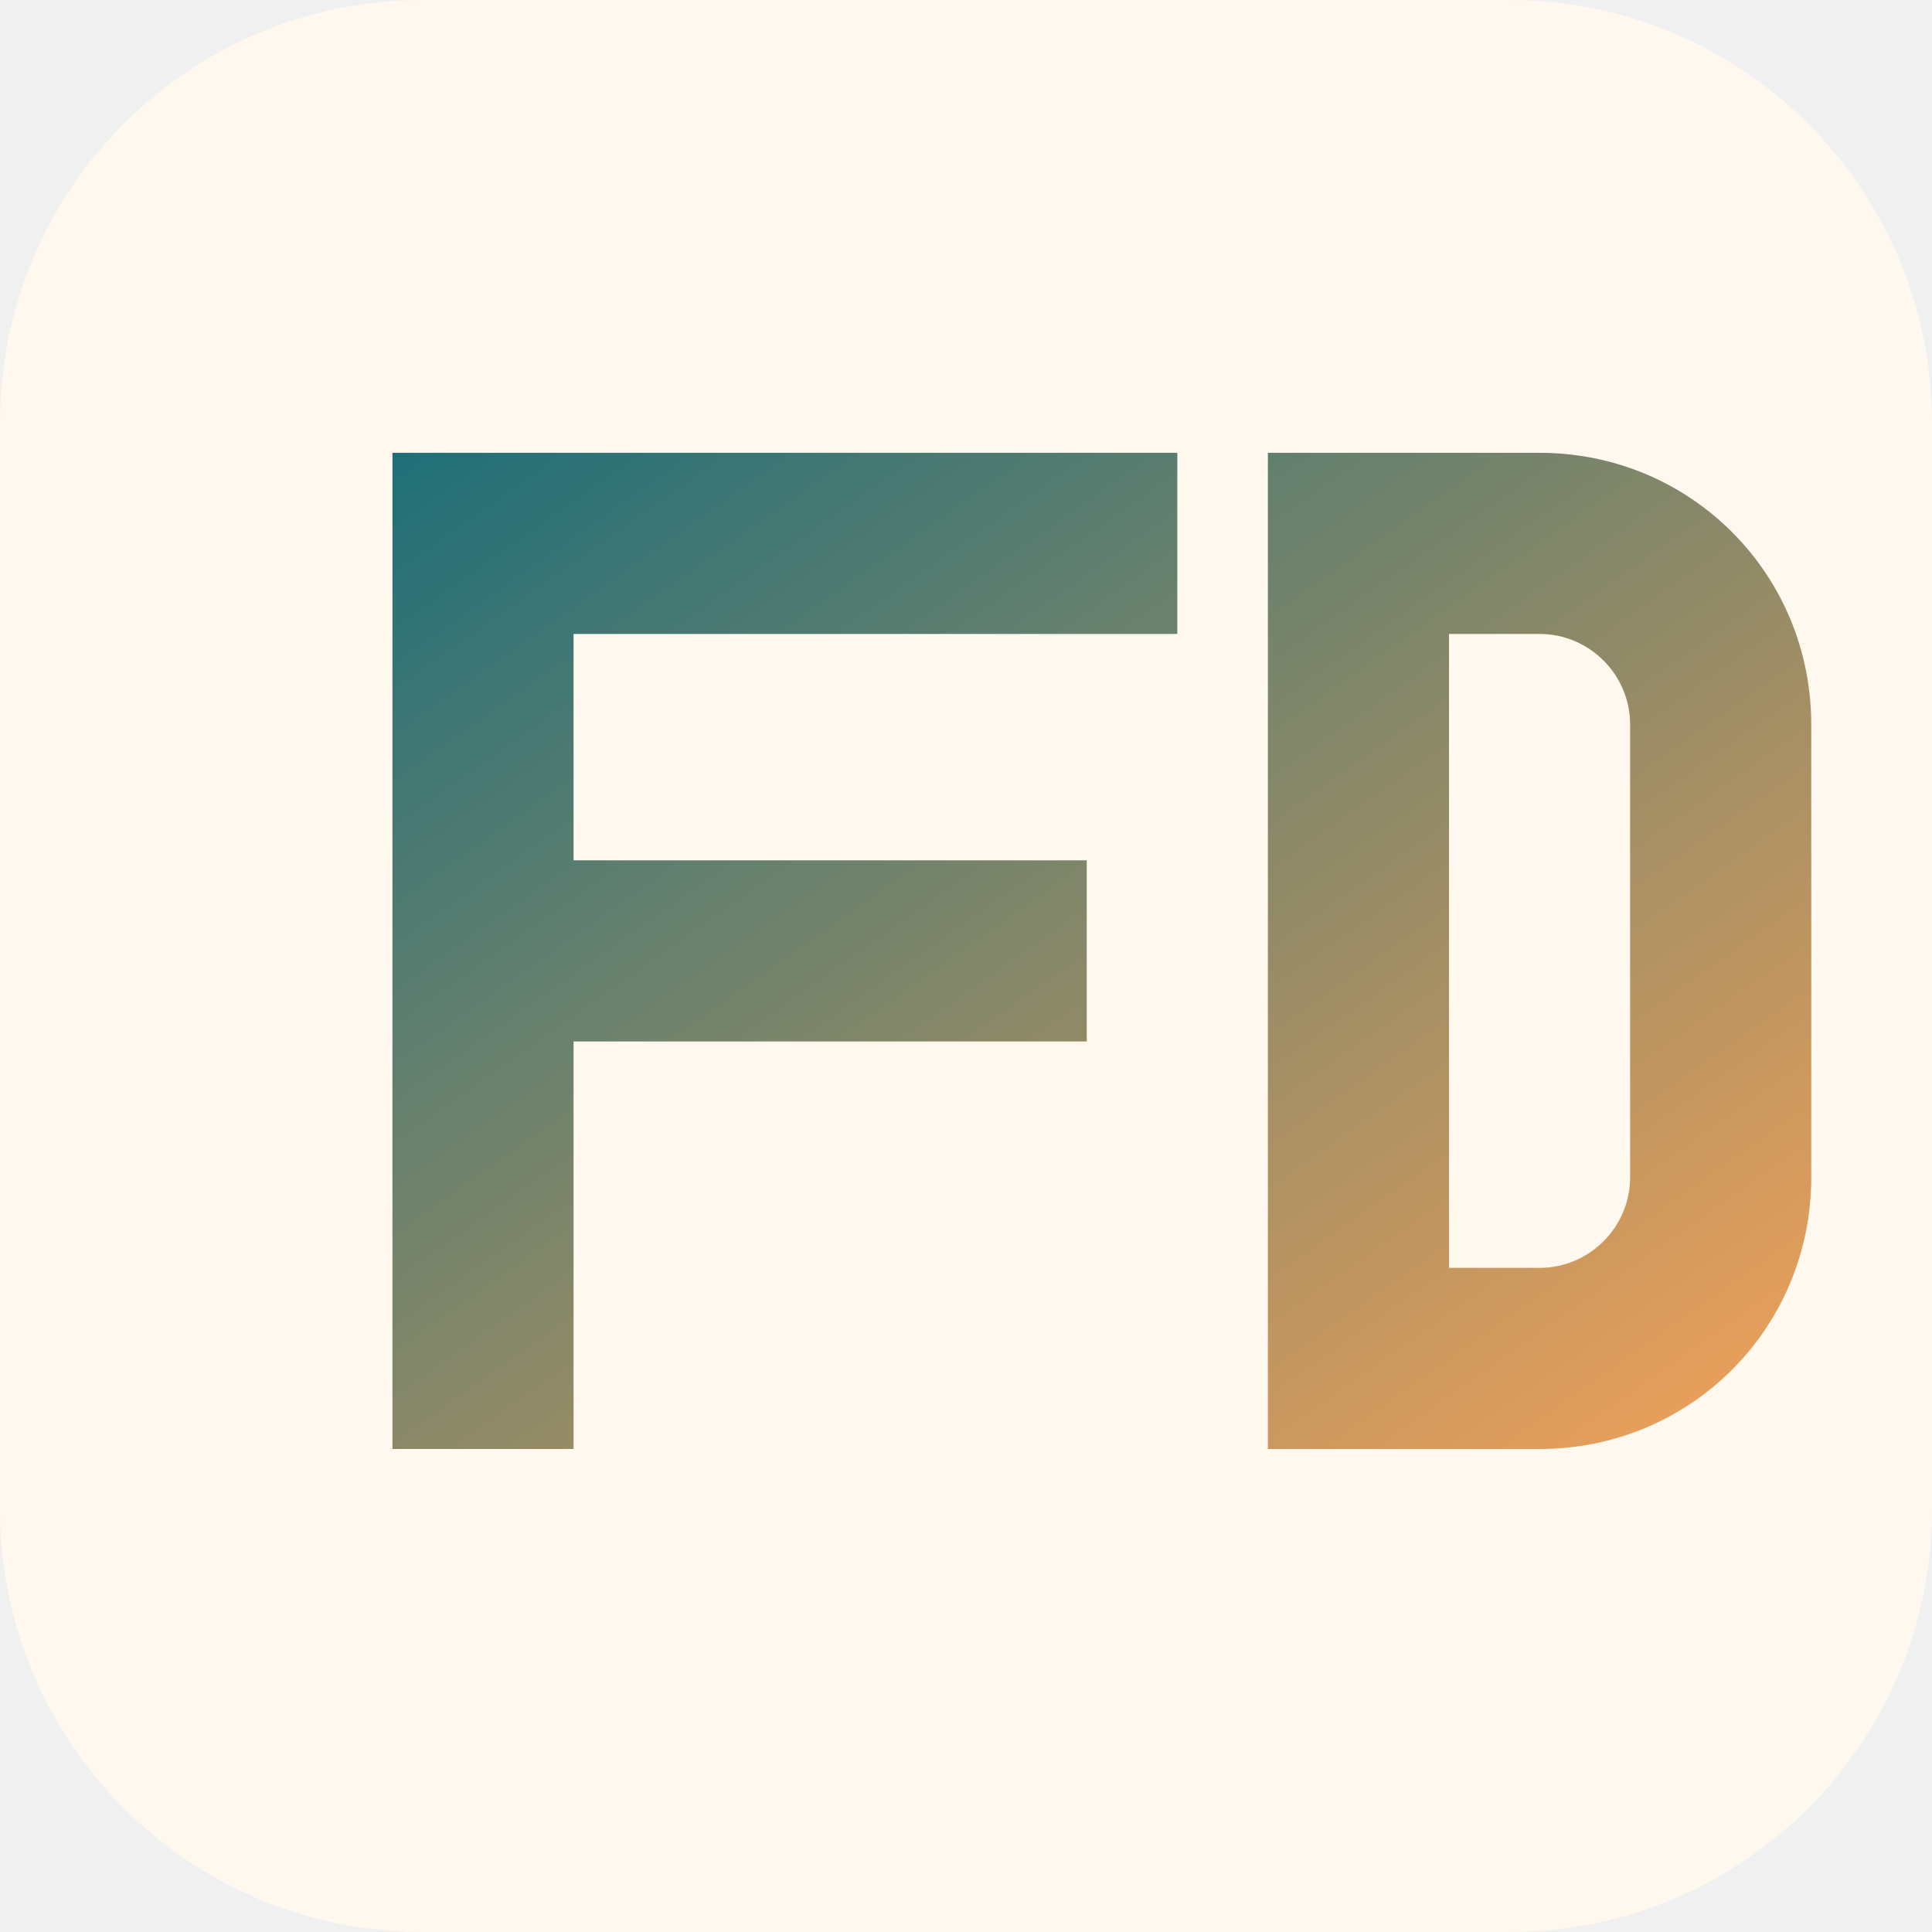
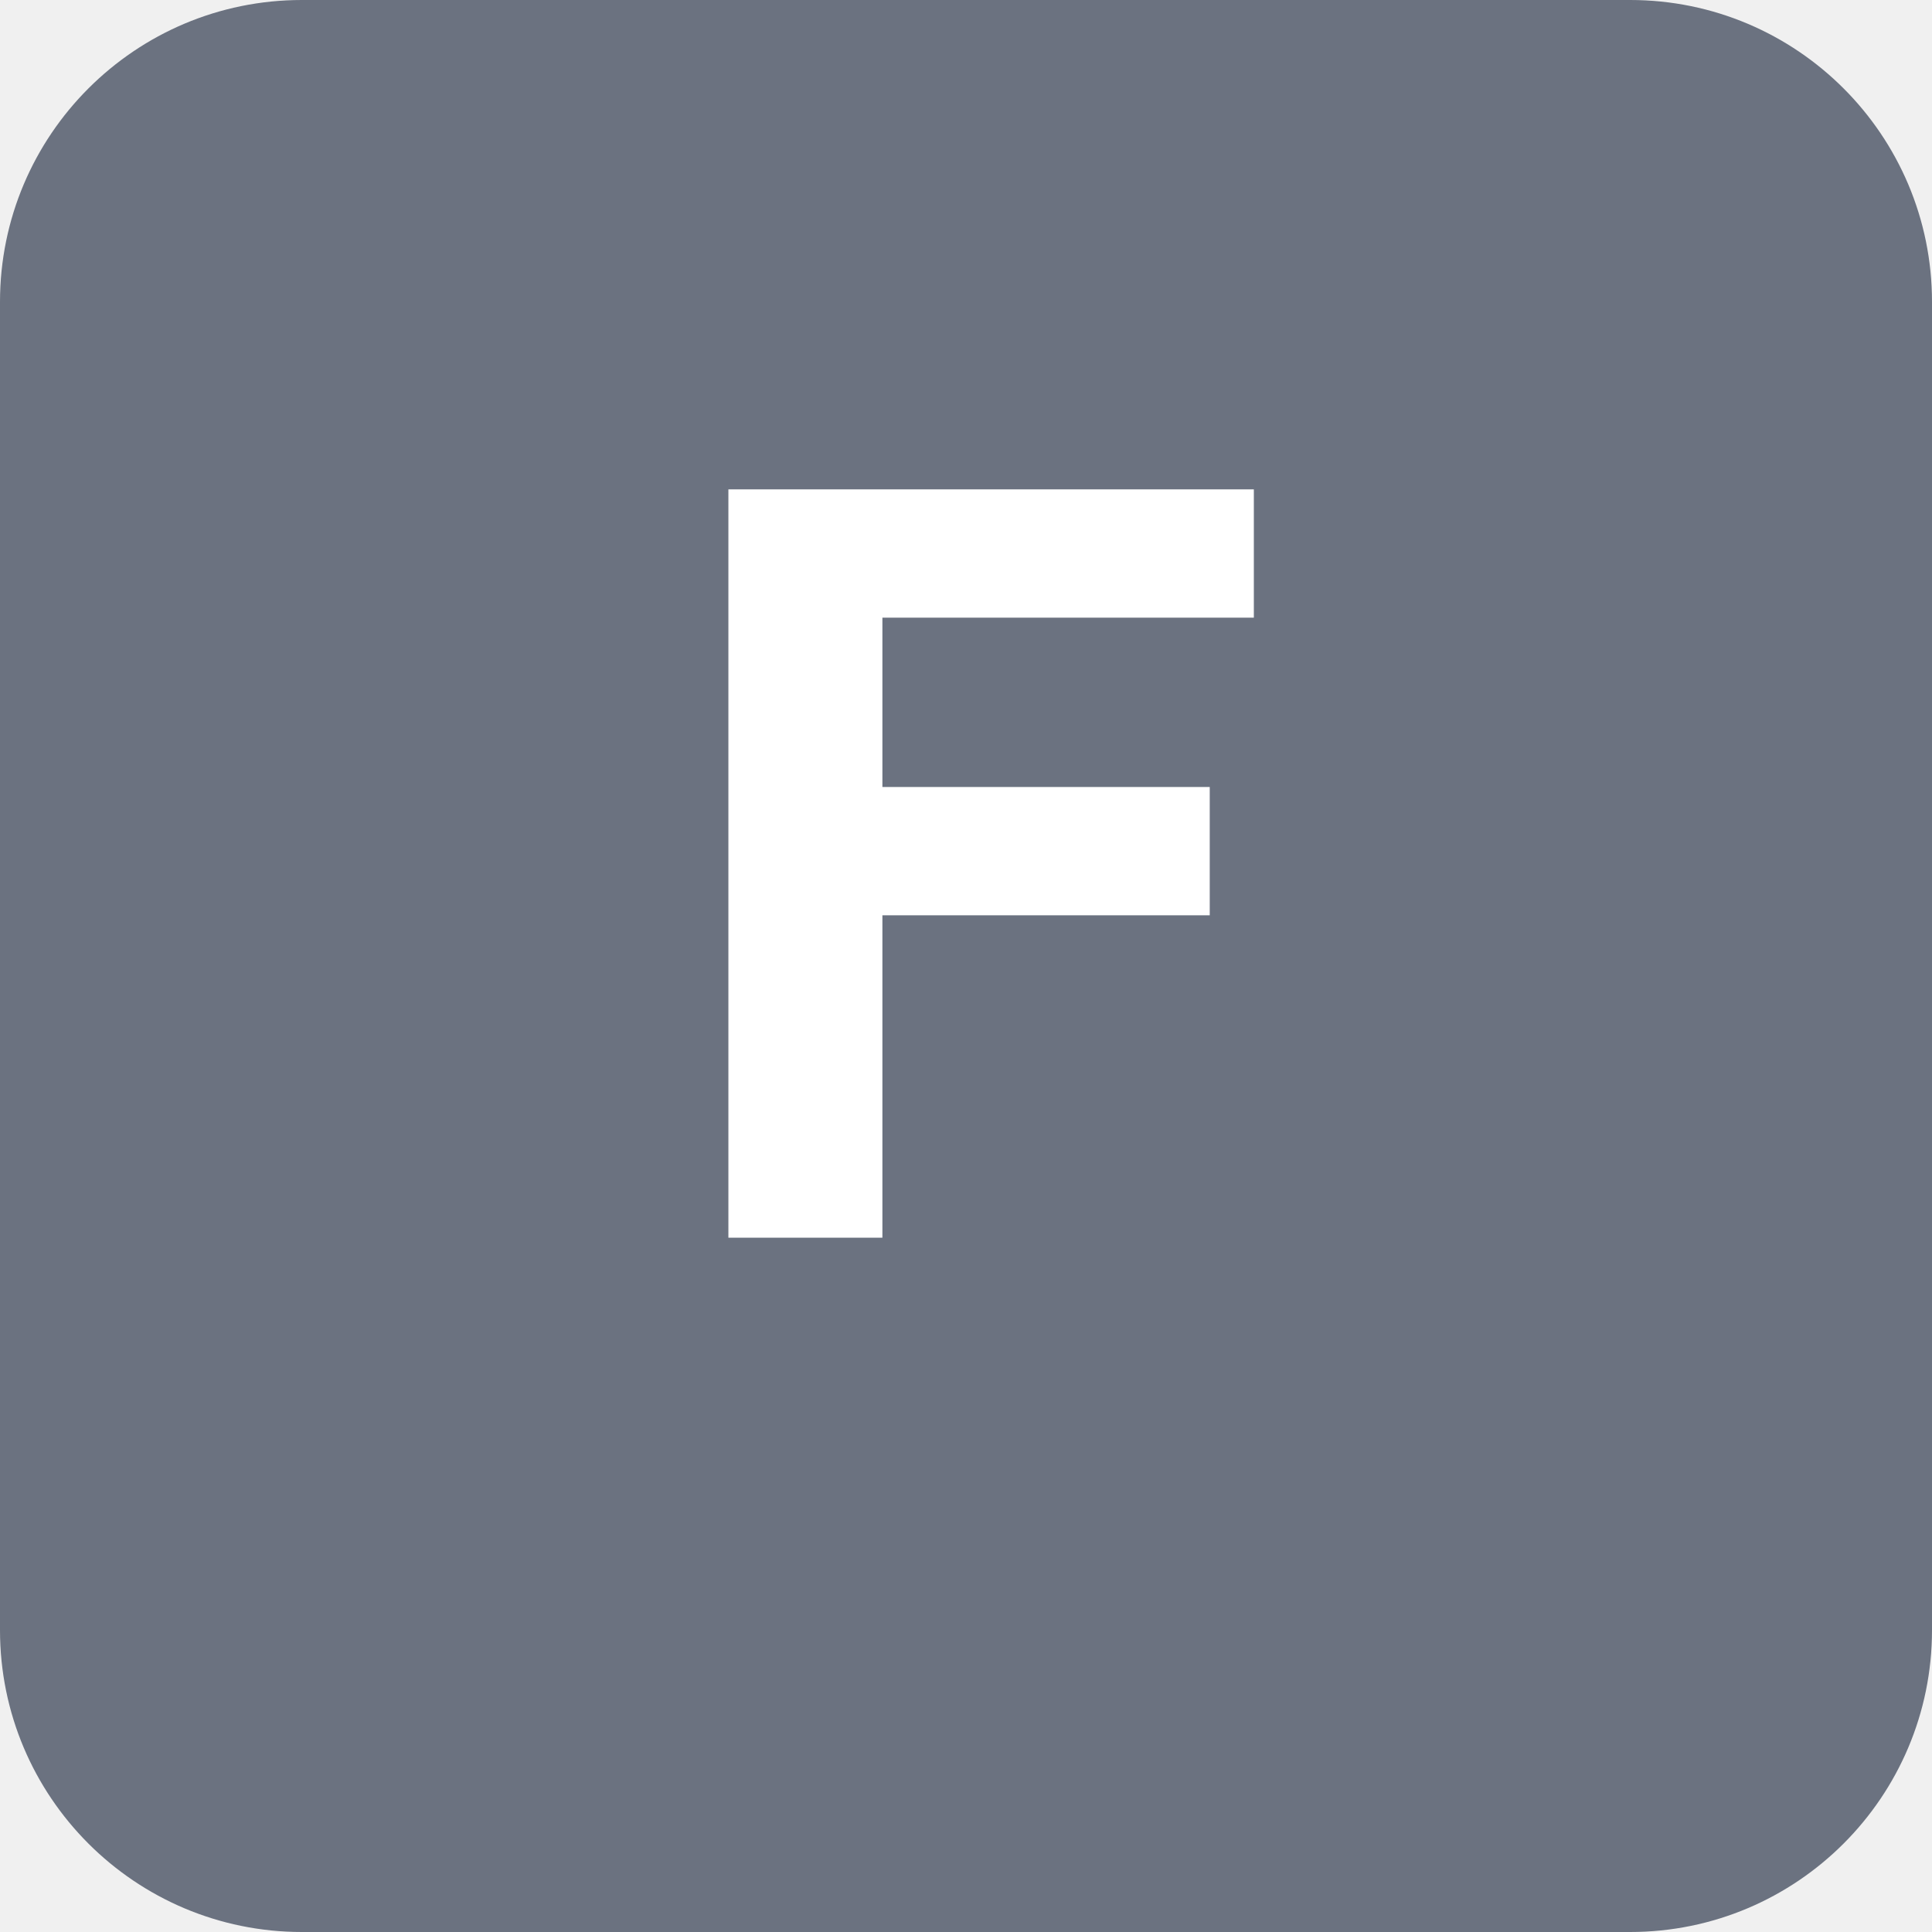
<svg xmlns="http://www.w3.org/2000/svg" viewBox="0 0 128 128" role="img" aria-labelledby="title">
-   <defs>
-     <linearGradient id="a" x1="0%" y1="0%" x2="100%" y2="100%">
-       <stop offset="0%" stop-color="#1f6f78" />
-       <stop offset="100%" stop-color="#f4a259" />
-     </linearGradient>
-   </defs>
-   <rect width="128" height="128" rx="28" fill="#fff8ef" />
-   <path d="M26 30h52v12H38v15h34v12H38v27H26V30Zm58 0h18c10 0 18 8 18 18v30c0 10-8 18-18 18H84V30Zm12 12v42h6c3.3 0 6-2.7 6-6V48c0-3.3-2.7-6-6-6h-6Z" fill="url(#a)" />
+   <rect width="128" height="128" rx="20" fill="#6b7280" />
+   <text x="64" y="82" text-anchor="middle" font-family="Bahnschrift, Aptos, Helvetica Neue, sans-serif" font-size="68" font-weight="700" fill="#ffffff">
+     F
+   </text>
</svg>
